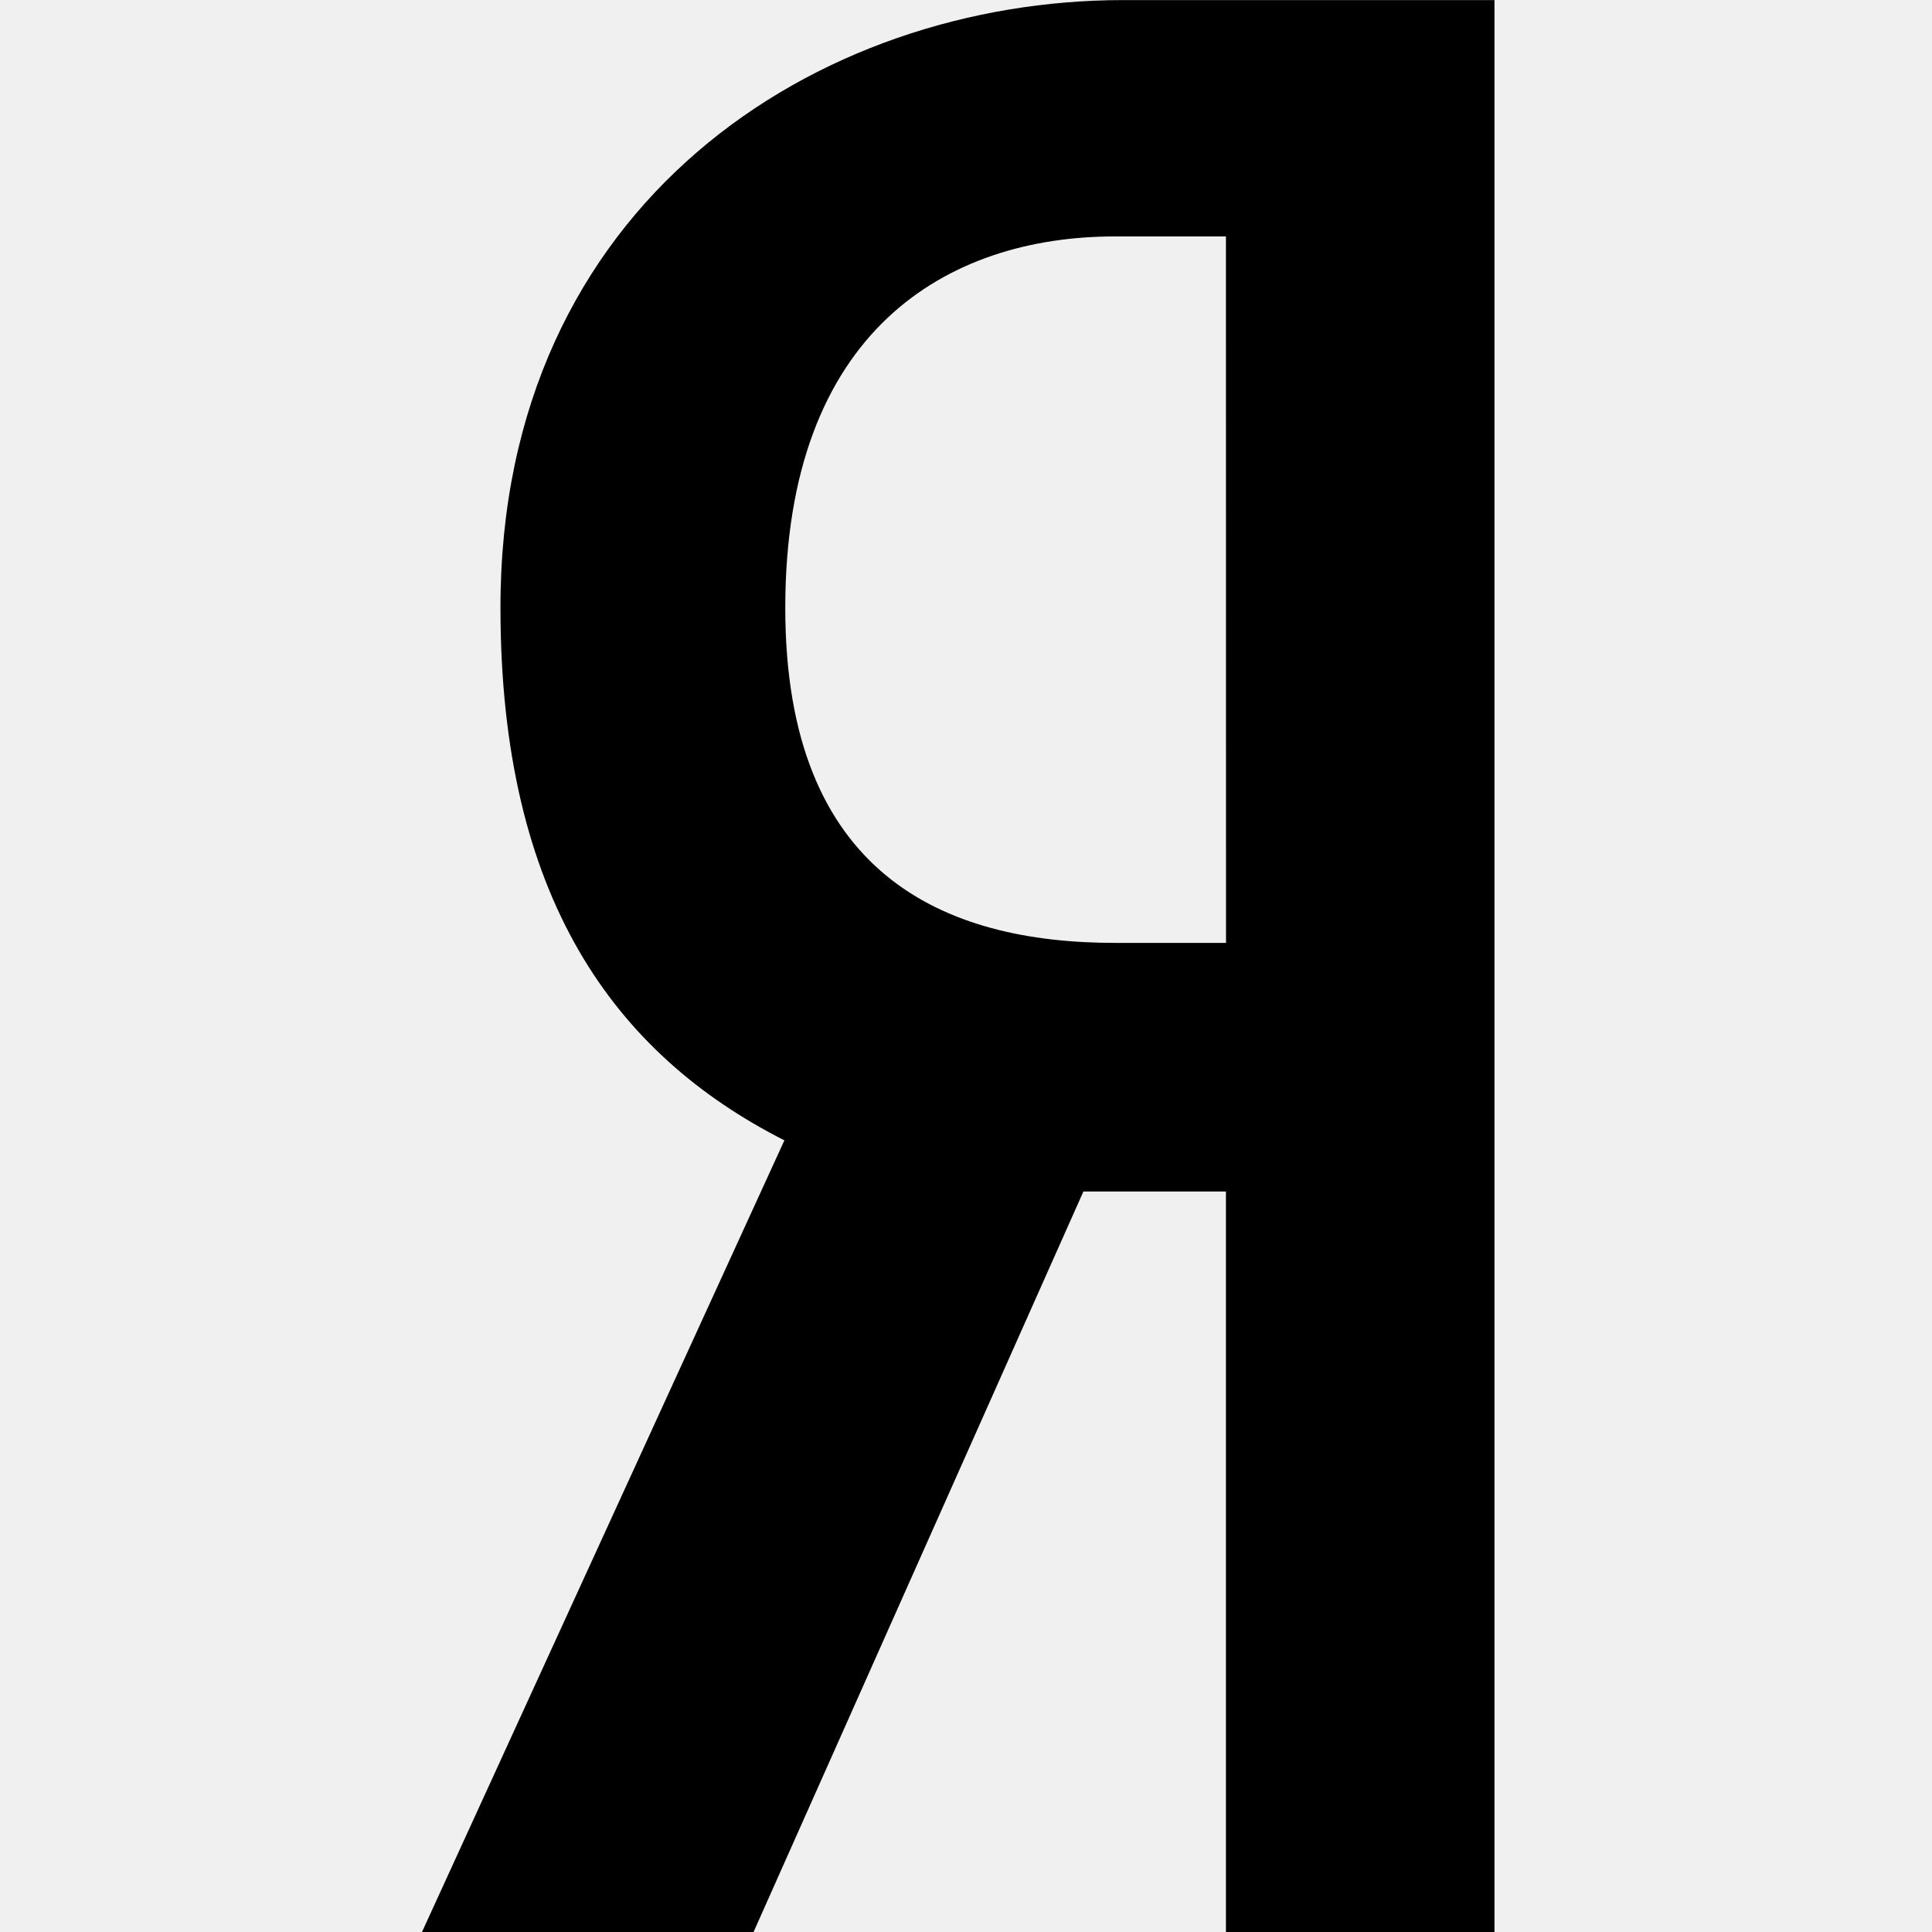
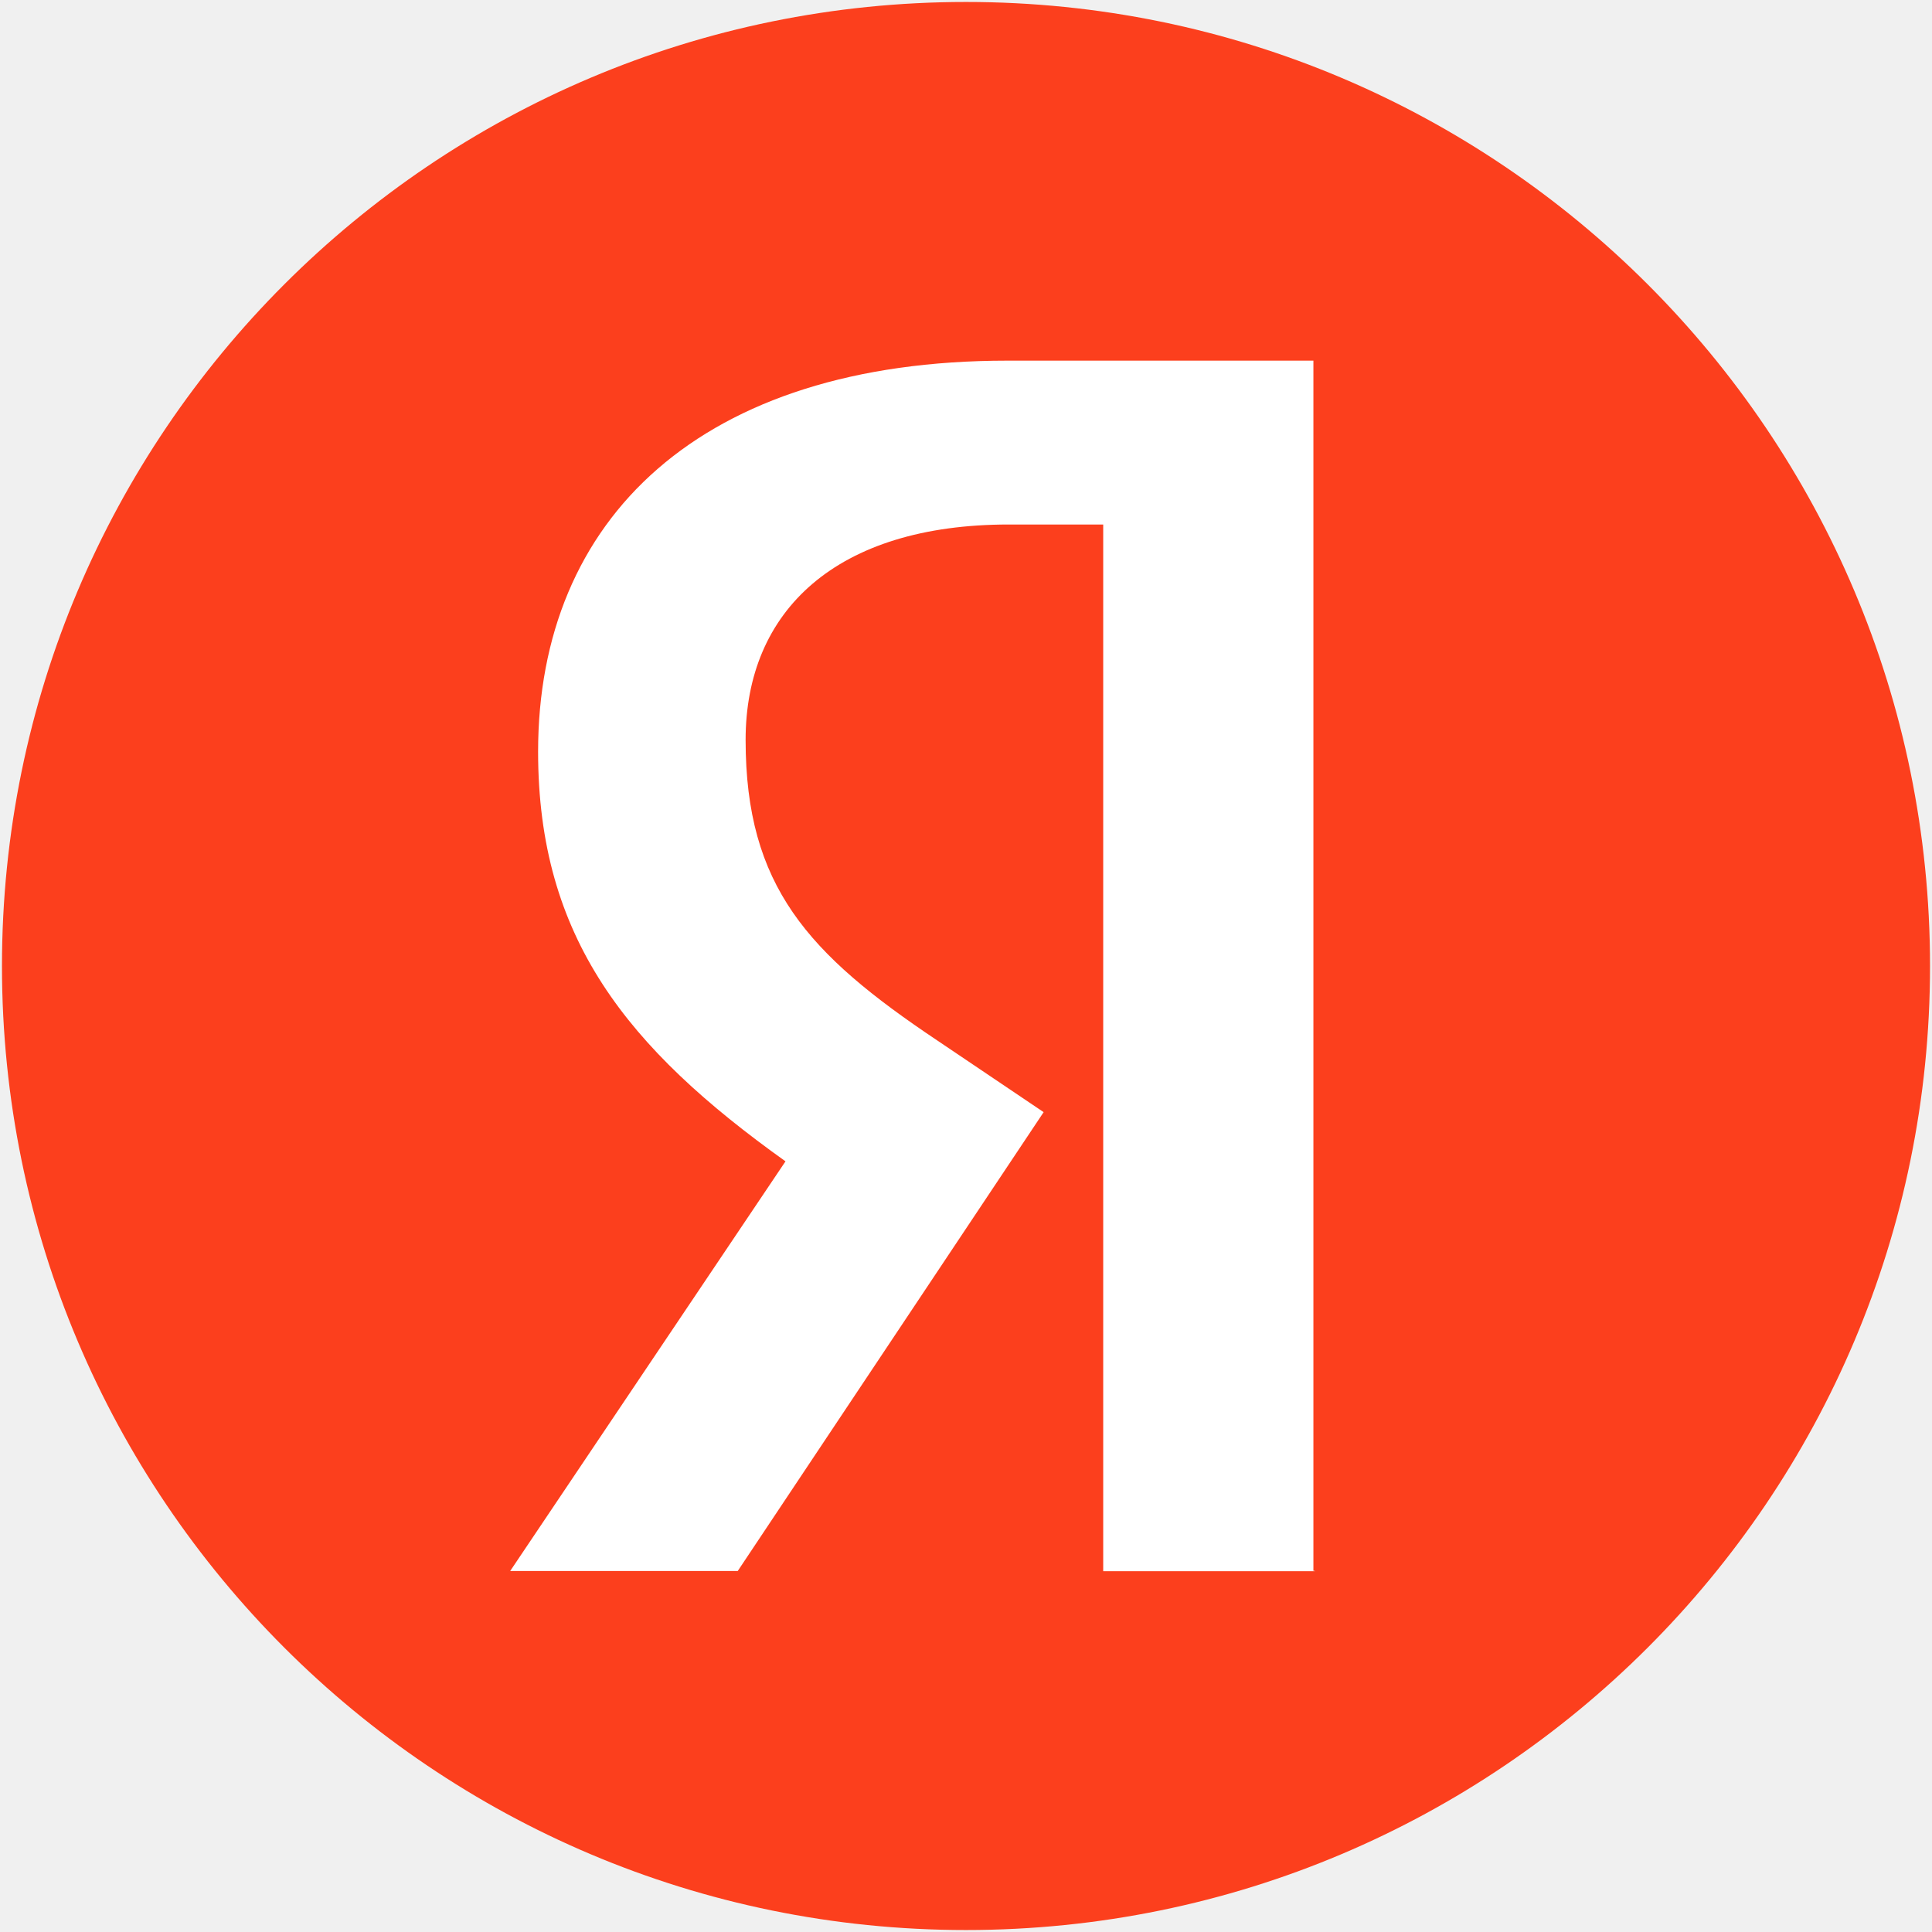
- <svg xmlns="http://www.w3.org/2000/svg" width="24px" height="24px" viewBox="-6 0 24 24">
-   <path d="m 7.459,14.8 -4.098,9.2 H -0.758 L 3.744,14.166 C 1.63,13.092 0.217,11.147 0.217,7.551 0.212,2.517 4.159,0.001 7.953,0.001 h 4.612 v 24 H 9.229 v -9.2 H 7.459 Z M 9.229,2.937 h -1.378 C 5.771,2.937 3.755,4.103 3.755,7.552 c 0,3.311 1.969,4.161 4.097,4.161 H 9.23 Z" />
+ <svg xmlns="http://www.w3.org/2000/svg" version="1.1" id="Yandex_Logo" x="0px" y="0px" viewBox="0 0 1080 1080" style="enable-background:new 0 0 1080 1080;" xml:space="preserve">
+   <style type="text/css">
+ 	.st0{fill:#FC3F1D;}
+ 	.st1{fill:#FFFFFF;}
+ </style>
+   <circle class="st0" cx="540" cy="540" r="538.9" />
+   <path id="Glyph" class="st1" d="M735,878.3H616.7V293.2H564c-96.6,0-147.2,48.3-147.2,120.4c0,81.8,34.9,119.7,107.1,168l59.5,40.1  l-171,256.5H285.2l153.9-229c-88.5-63.2-138.3-124.9-138.3-229c0-130.1,90.7-218.6,262.4-218.6h171v676.5H735z" />
</svg>
